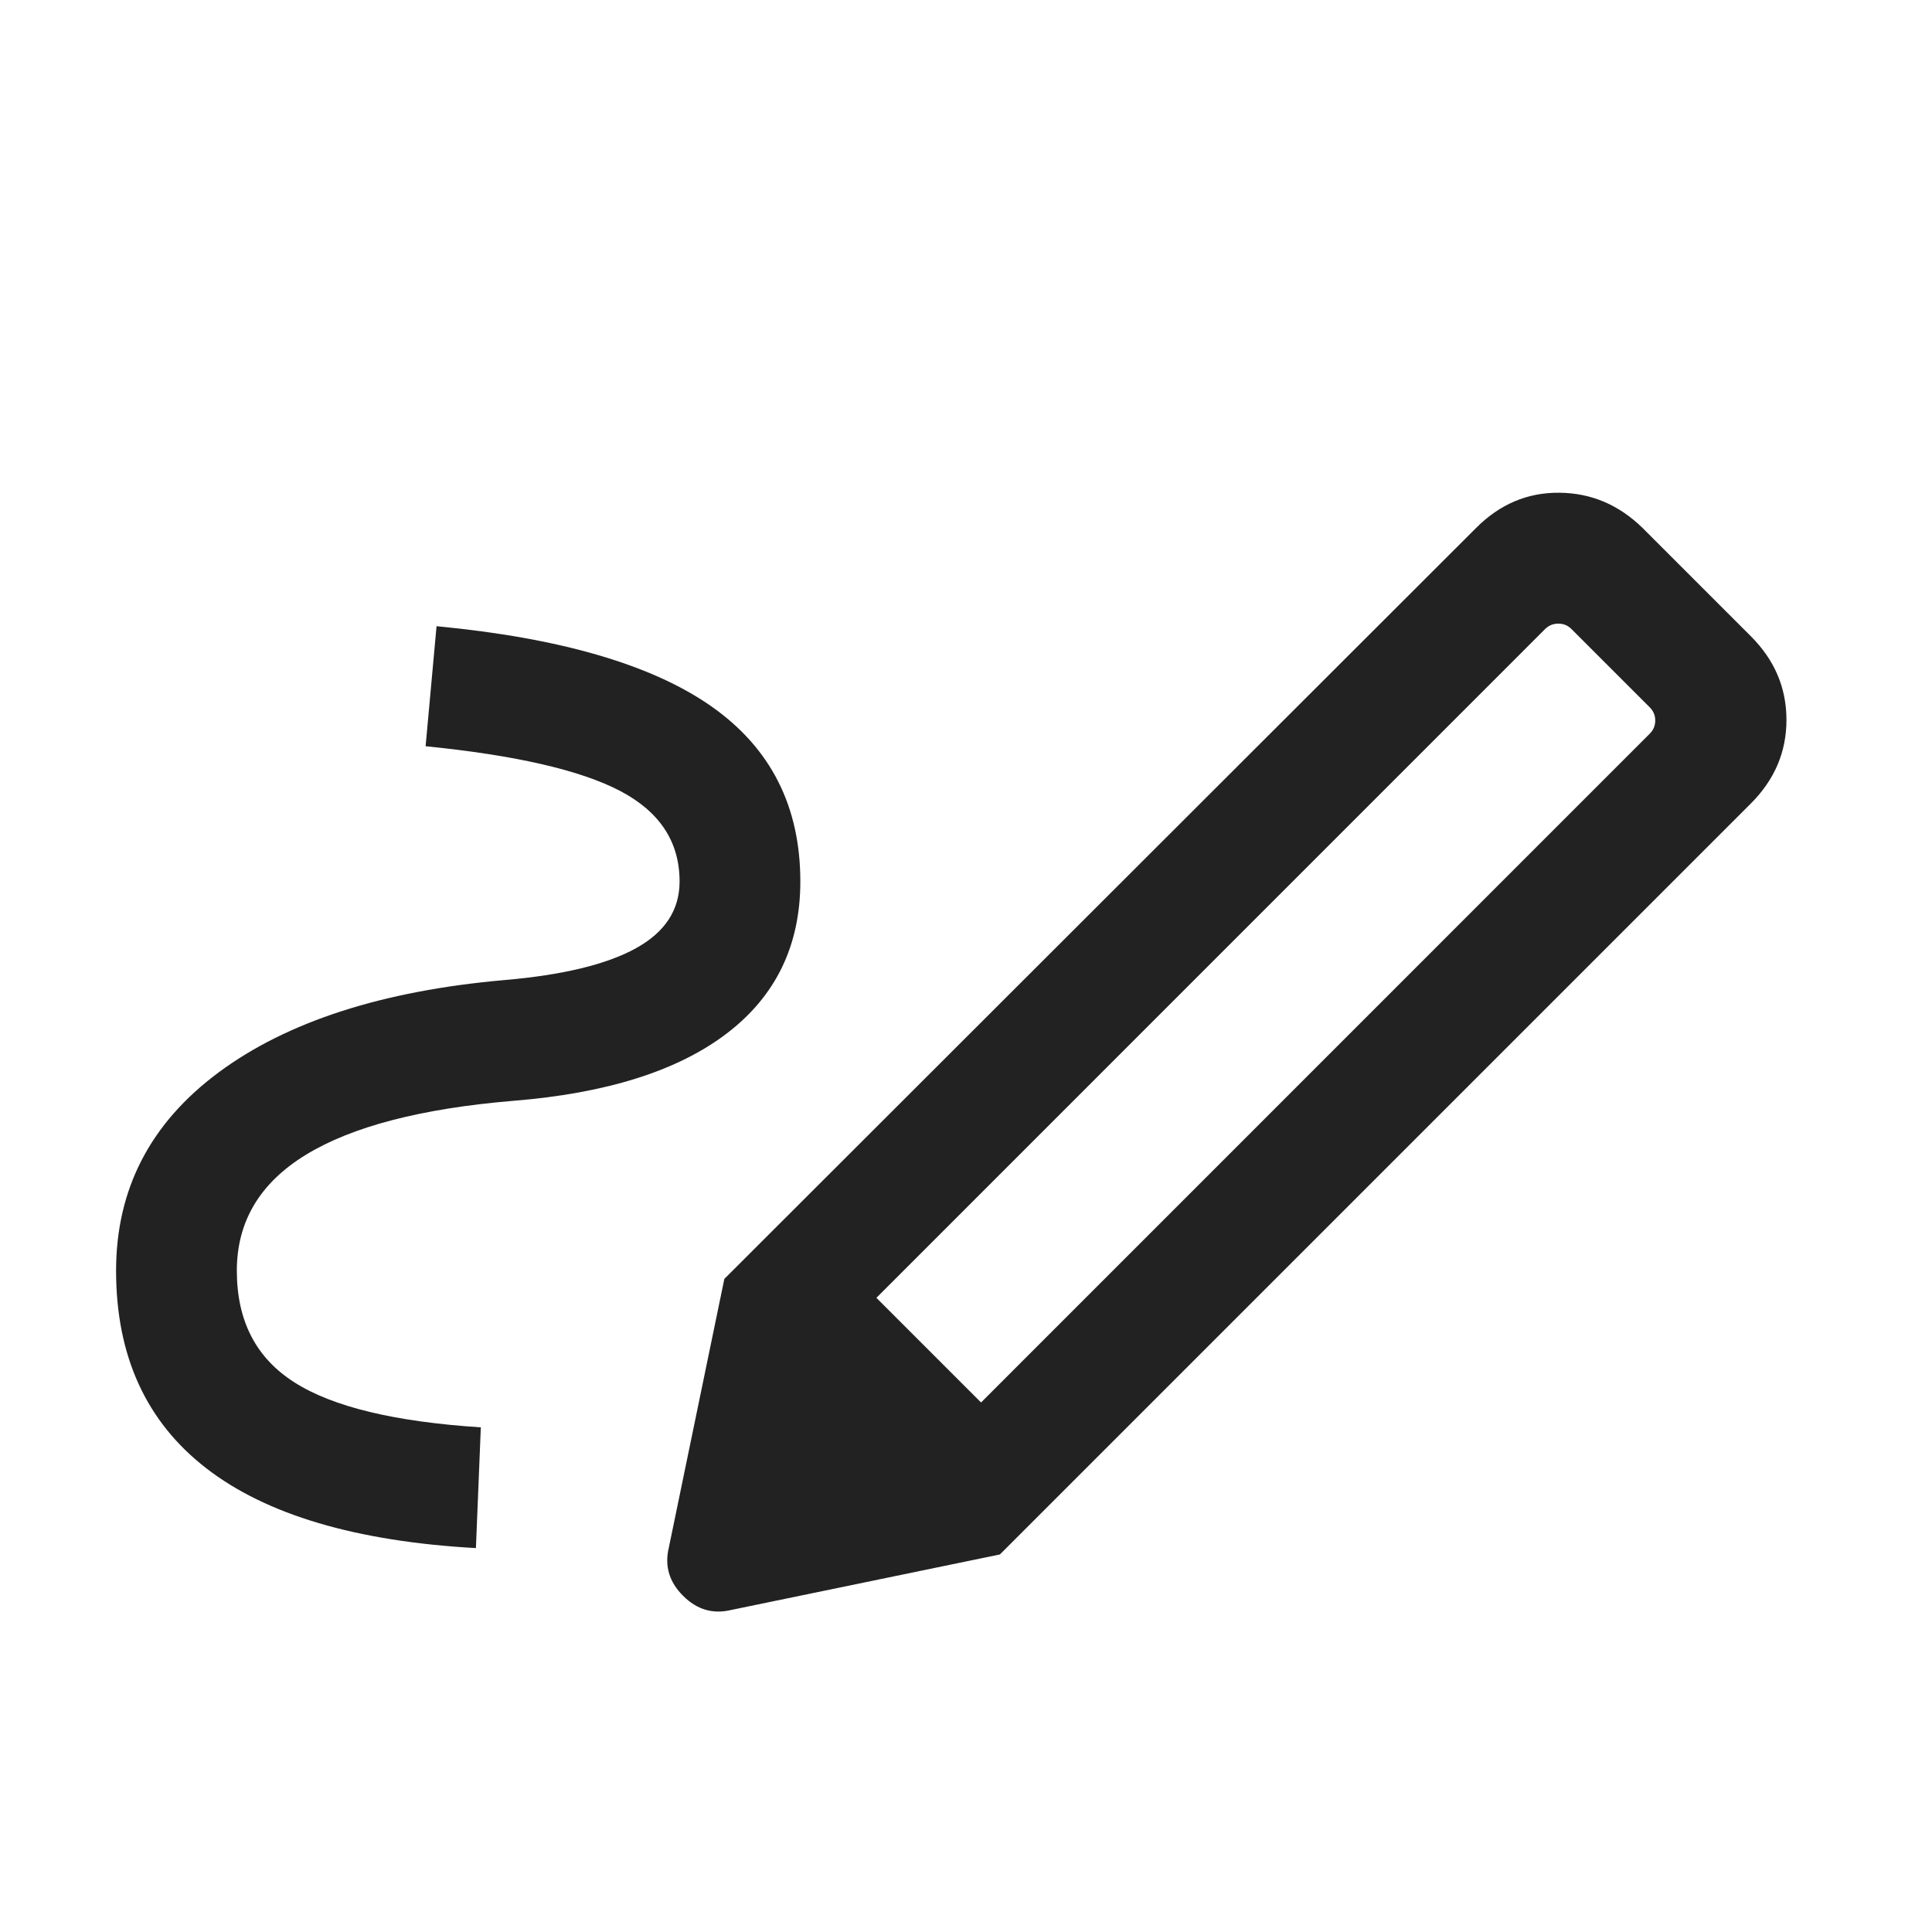
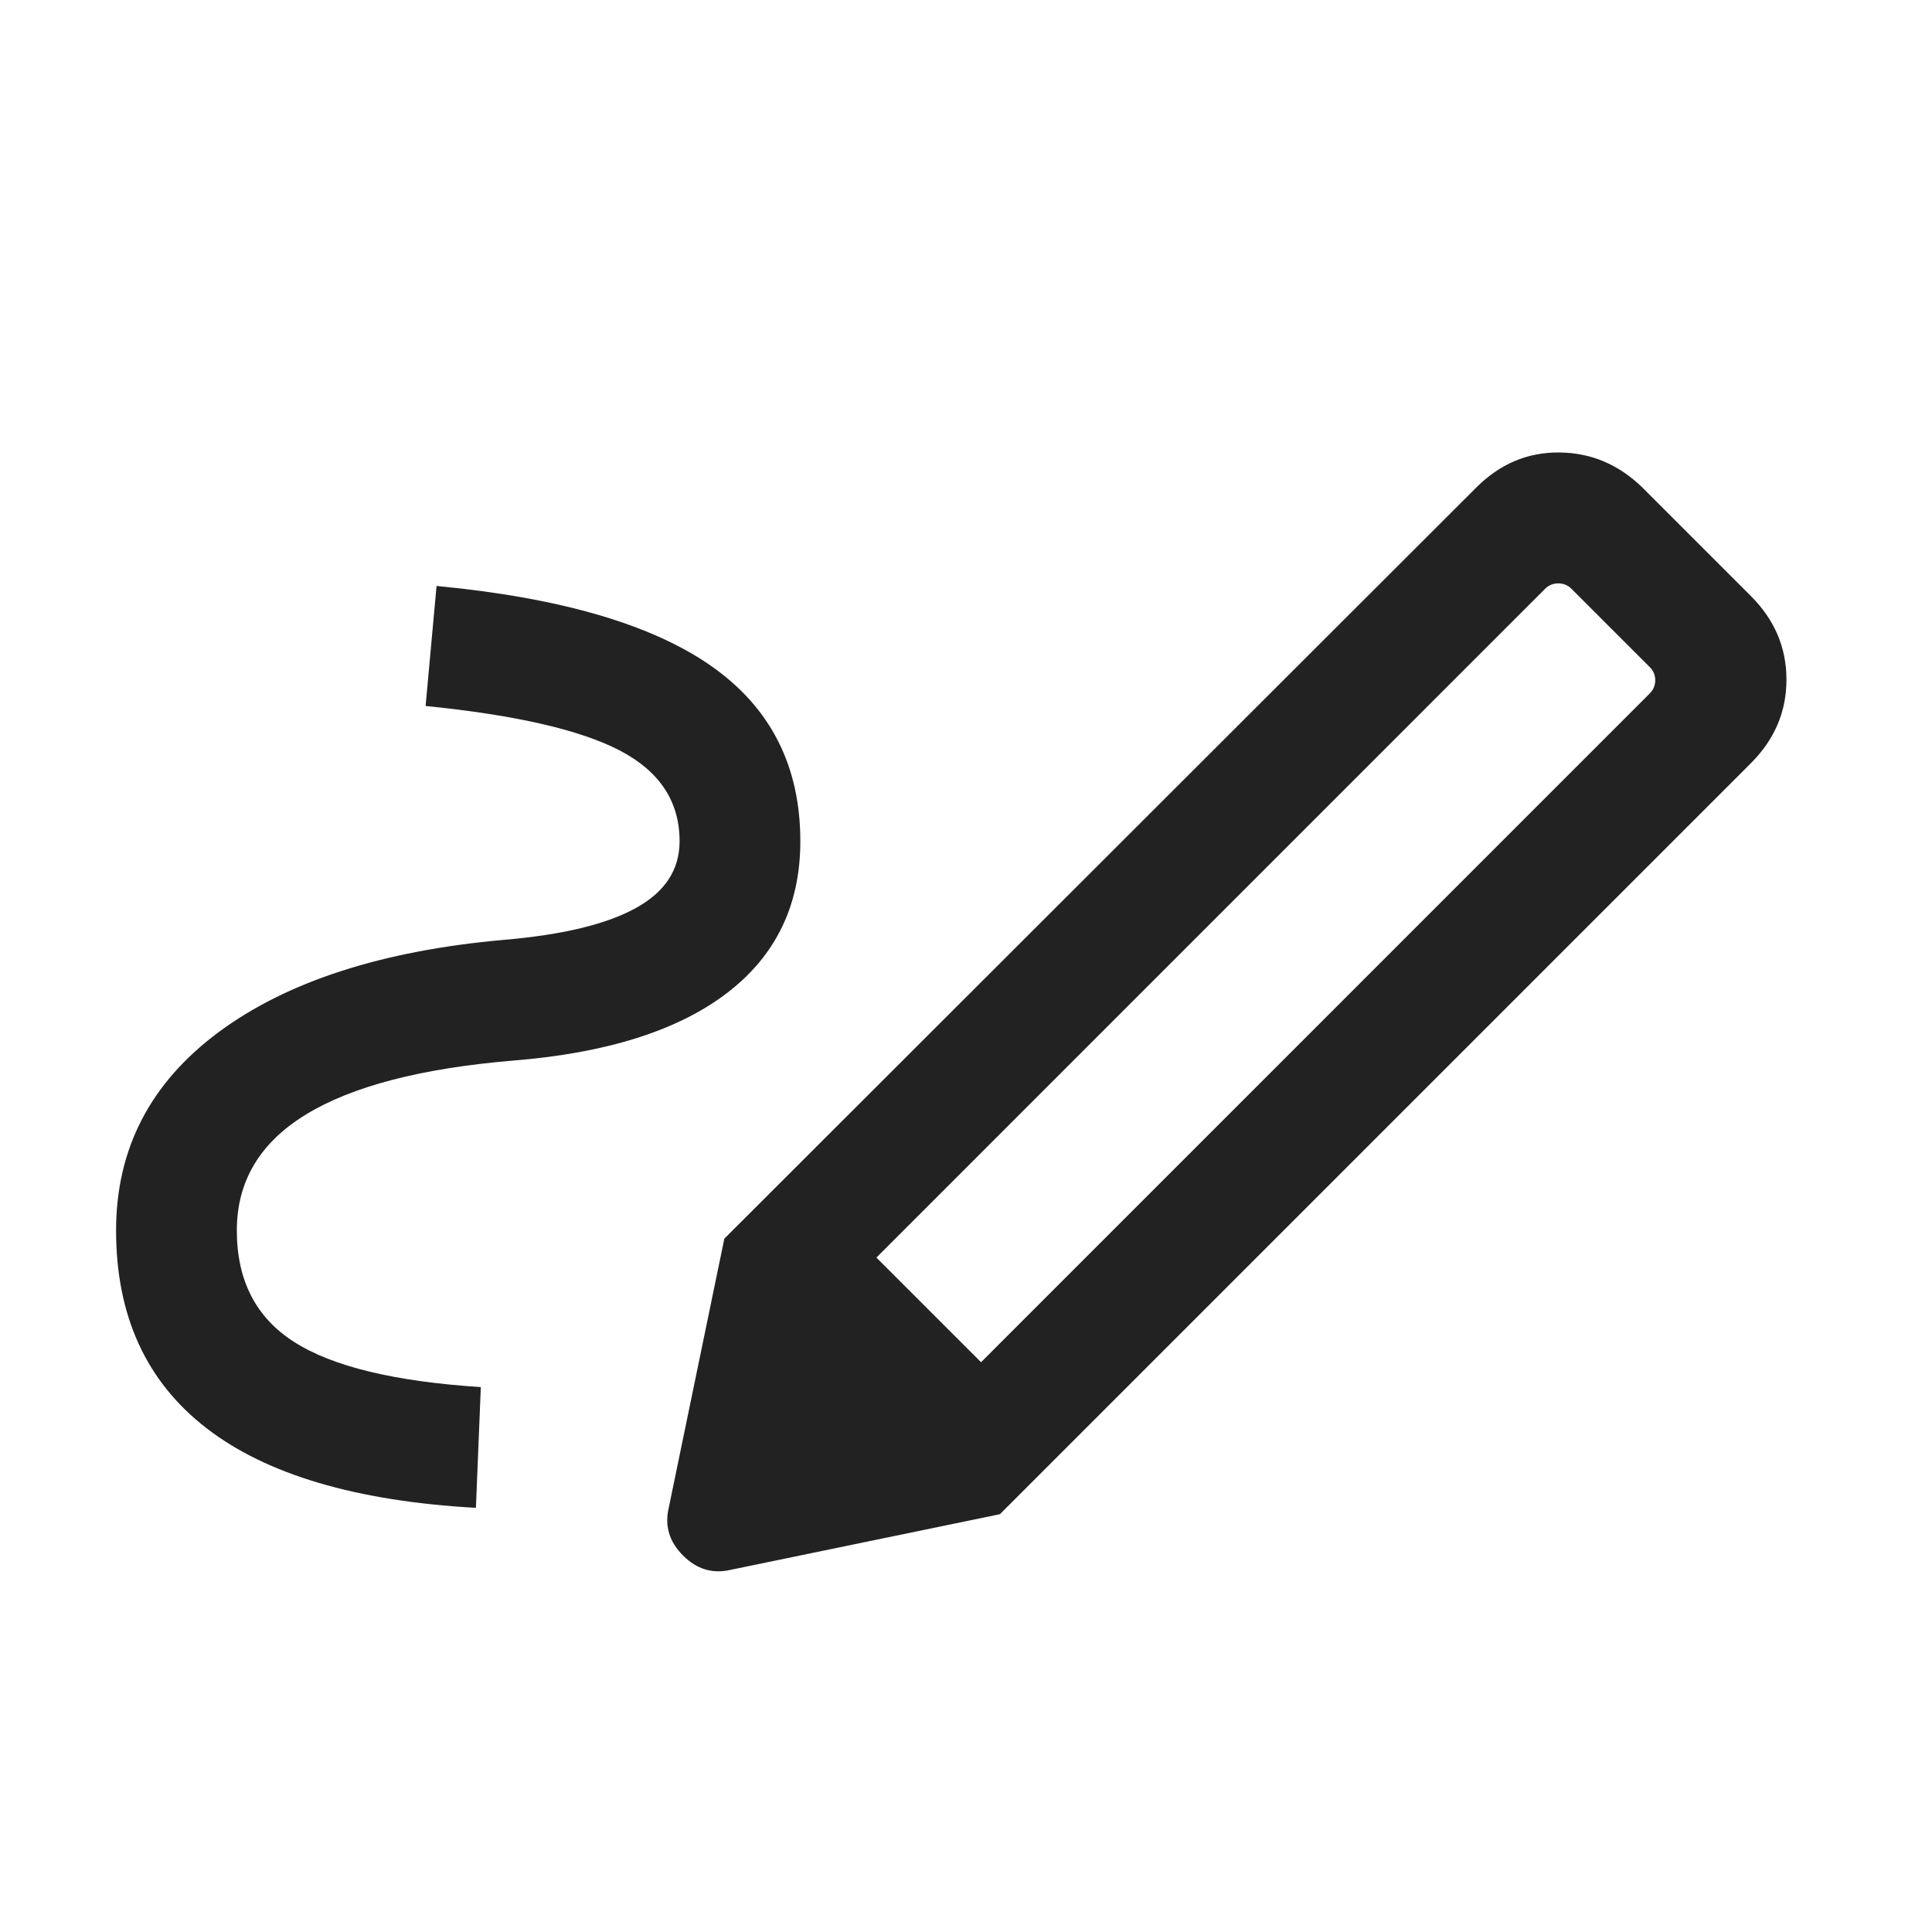
<svg xmlns="http://www.w3.org/2000/svg" width="24" height="24" viewBox="0 0 24 24" fill="none">
-   <mask id="mask0_4944_2979485" style="mask-type:alpha" maskUnits="userSpaceOnUse" x="0" y="0" width="24" height="24">
-     <rect y="0.5" width="24" height="24" fill="#D9D9D9" />
+   <mask id="mask0_4944_2979485" style="mask-type:alpha" maskUnits="userSpaceOnUse" x="0" y="0" width="24" height="25">
+     <rect y="0" width="24" height="24" fill="#D9D9D9" />
  </mask>
  <g mask="url(#mask0_4944_2979485)">
-     <path d="M12.187 17.422L20.494 9.114C20.539 9.069 20.562 9.015 20.562 8.95C20.562 8.886 20.539 8.832 20.494 8.787L19.521 7.814C19.476 7.769 19.422 7.747 19.358 7.747C19.294 7.747 19.239 7.769 19.194 7.814L10.887 16.122L12.187 17.422ZM5.912 19.231C4.424 19.148 3.308 18.817 2.562 18.239C1.815 17.661 1.442 16.843 1.442 15.785C1.442 14.772 1.867 13.951 2.717 13.321C3.567 12.691 4.749 12.309 6.262 12.175C6.989 12.113 7.534 11.981 7.897 11.781C8.261 11.581 8.442 11.304 8.442 10.95C8.442 10.459 8.197 10.085 7.705 9.826C7.213 9.568 6.407 9.382 5.287 9.27L5.423 7.779C6.96 7.925 8.098 8.257 8.836 8.774C9.573 9.29 9.942 10.016 9.942 10.95C9.942 11.744 9.638 12.373 9.028 12.838C8.418 13.303 7.533 13.582 6.373 13.675C5.23 13.771 4.372 13.995 3.8 14.345C3.228 14.695 2.942 15.175 2.942 15.785C2.942 16.407 3.18 16.869 3.657 17.172C4.133 17.476 4.905 17.662 5.973 17.731L5.912 19.231ZM12.421 19.31L8.998 15.887L18.337 6.558C18.631 6.263 18.976 6.117 19.37 6.121C19.765 6.124 20.109 6.27 20.404 6.558L21.75 7.904C22.045 8.199 22.192 8.545 22.192 8.943C22.192 9.34 22.045 9.686 21.75 9.981L12.421 19.31ZM9.081 20C8.855 20.054 8.656 19.995 8.485 19.823C8.313 19.652 8.254 19.453 8.308 19.227L8.998 15.887L12.421 19.31L9.081 20Z" fill="#222222" />
+     <path d="M12.187 16.922L20.494 8.614C20.539 8.569 20.562 8.515 20.562 8.45C20.562 8.386 20.539 8.332 20.494 8.287L19.521 7.314C19.476 7.269 19.422 7.247 19.358 7.247C19.294 7.247 19.239 7.269 19.194 7.314L10.887 15.622L12.187 16.922ZM5.912 18.731C4.424 18.648 3.308 18.317 2.562 17.739C1.815 17.161 1.442 16.343 1.442 15.285C1.442 14.272 1.867 13.451 2.717 12.821C3.567 12.191 4.749 11.809 6.262 11.675C6.989 11.613 7.534 11.481 7.897 11.281C8.261 11.081 8.442 10.804 8.442 10.45C8.442 9.959 8.197 9.585 7.705 9.326C7.213 9.068 6.407 8.882 5.287 8.77L5.423 7.279C6.96 7.425 8.098 7.757 8.836 8.274C9.573 8.79 9.942 9.516 9.942 10.45C9.942 11.244 9.638 11.873 9.028 12.338C8.418 12.803 7.533 13.082 6.373 13.175C5.23 13.271 4.372 13.495 3.8 13.845C3.228 14.195 2.942 14.675 2.942 15.285C2.942 15.907 3.18 16.369 3.657 16.672C4.133 16.976 4.905 17.162 5.973 17.231L5.912 18.731ZM12.421 18.81L8.998 15.387L18.337 6.058C18.631 5.763 18.976 5.617 19.37 5.621C19.765 5.624 20.109 5.77 20.404 6.058L21.75 7.404C22.045 7.699 22.192 8.045 22.192 8.443C22.192 8.84 22.045 9.186 21.75 9.481L12.421 18.81ZM9.081 19.5C8.855 19.554 8.656 19.495 8.485 19.323C8.313 19.152 8.254 18.953 8.308 18.727L8.998 15.387L12.421 18.81L9.081 19.5Z" fill="#222222" />
  </g>
</svg>
